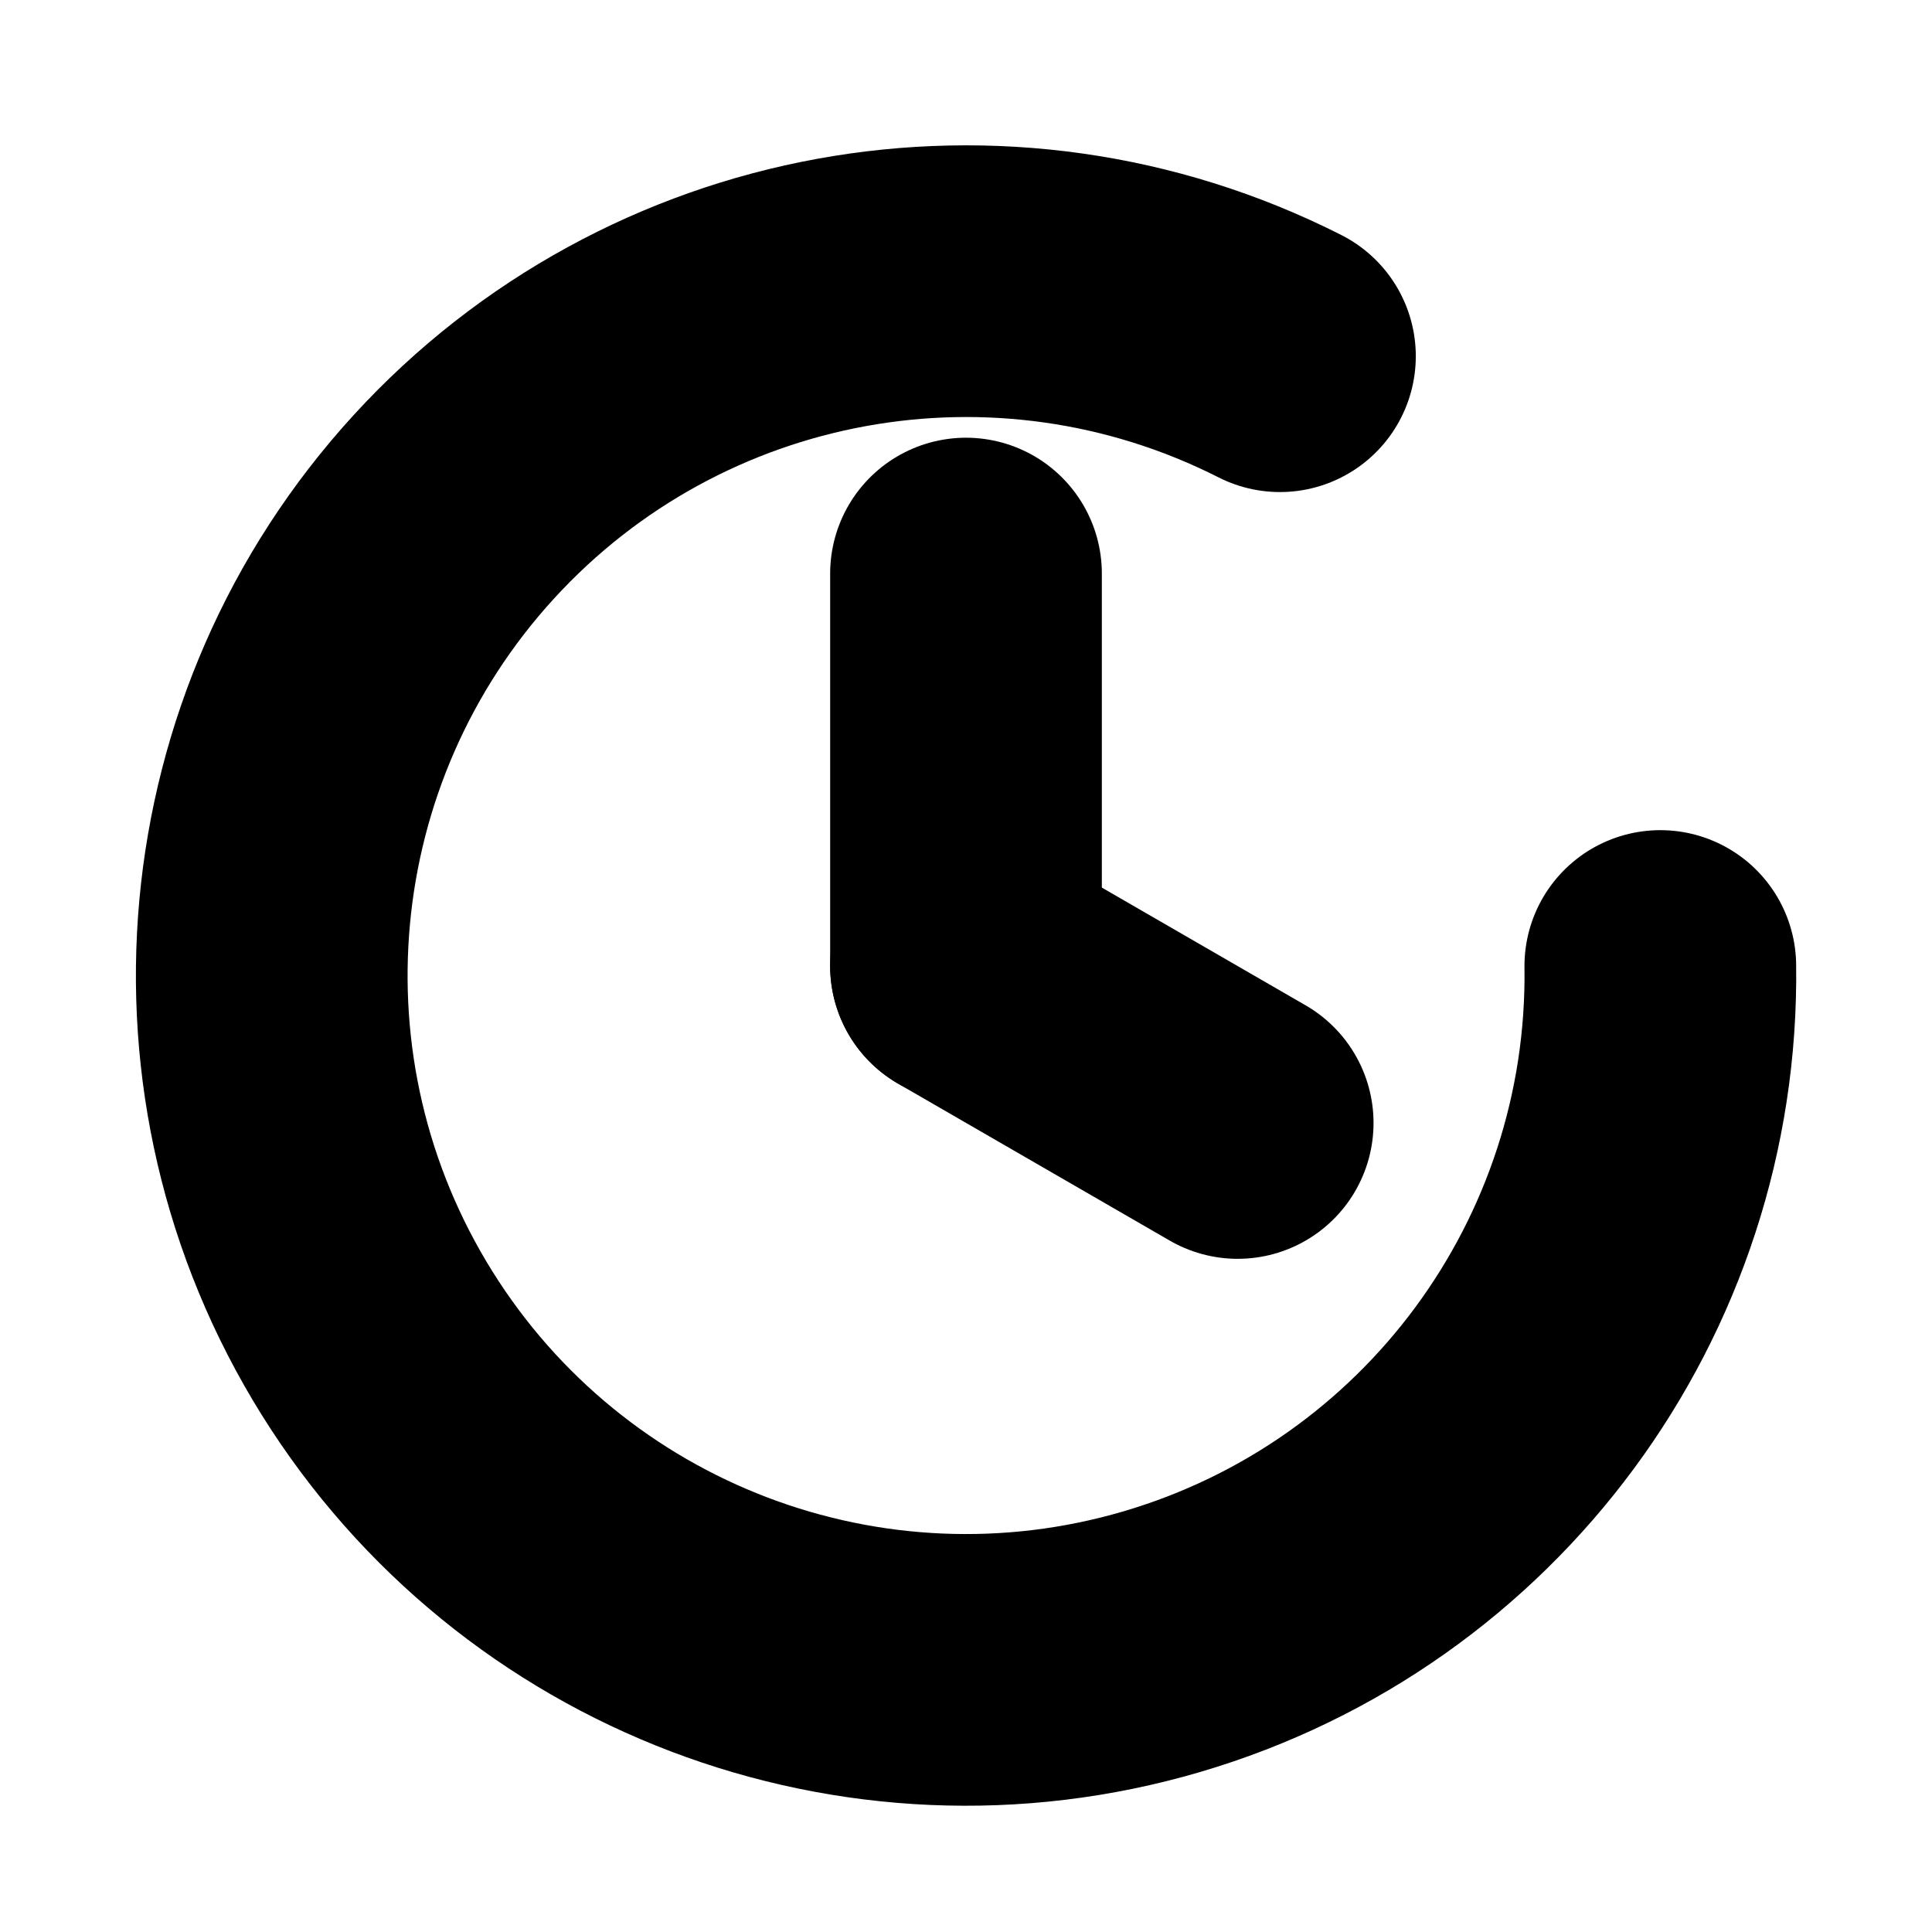
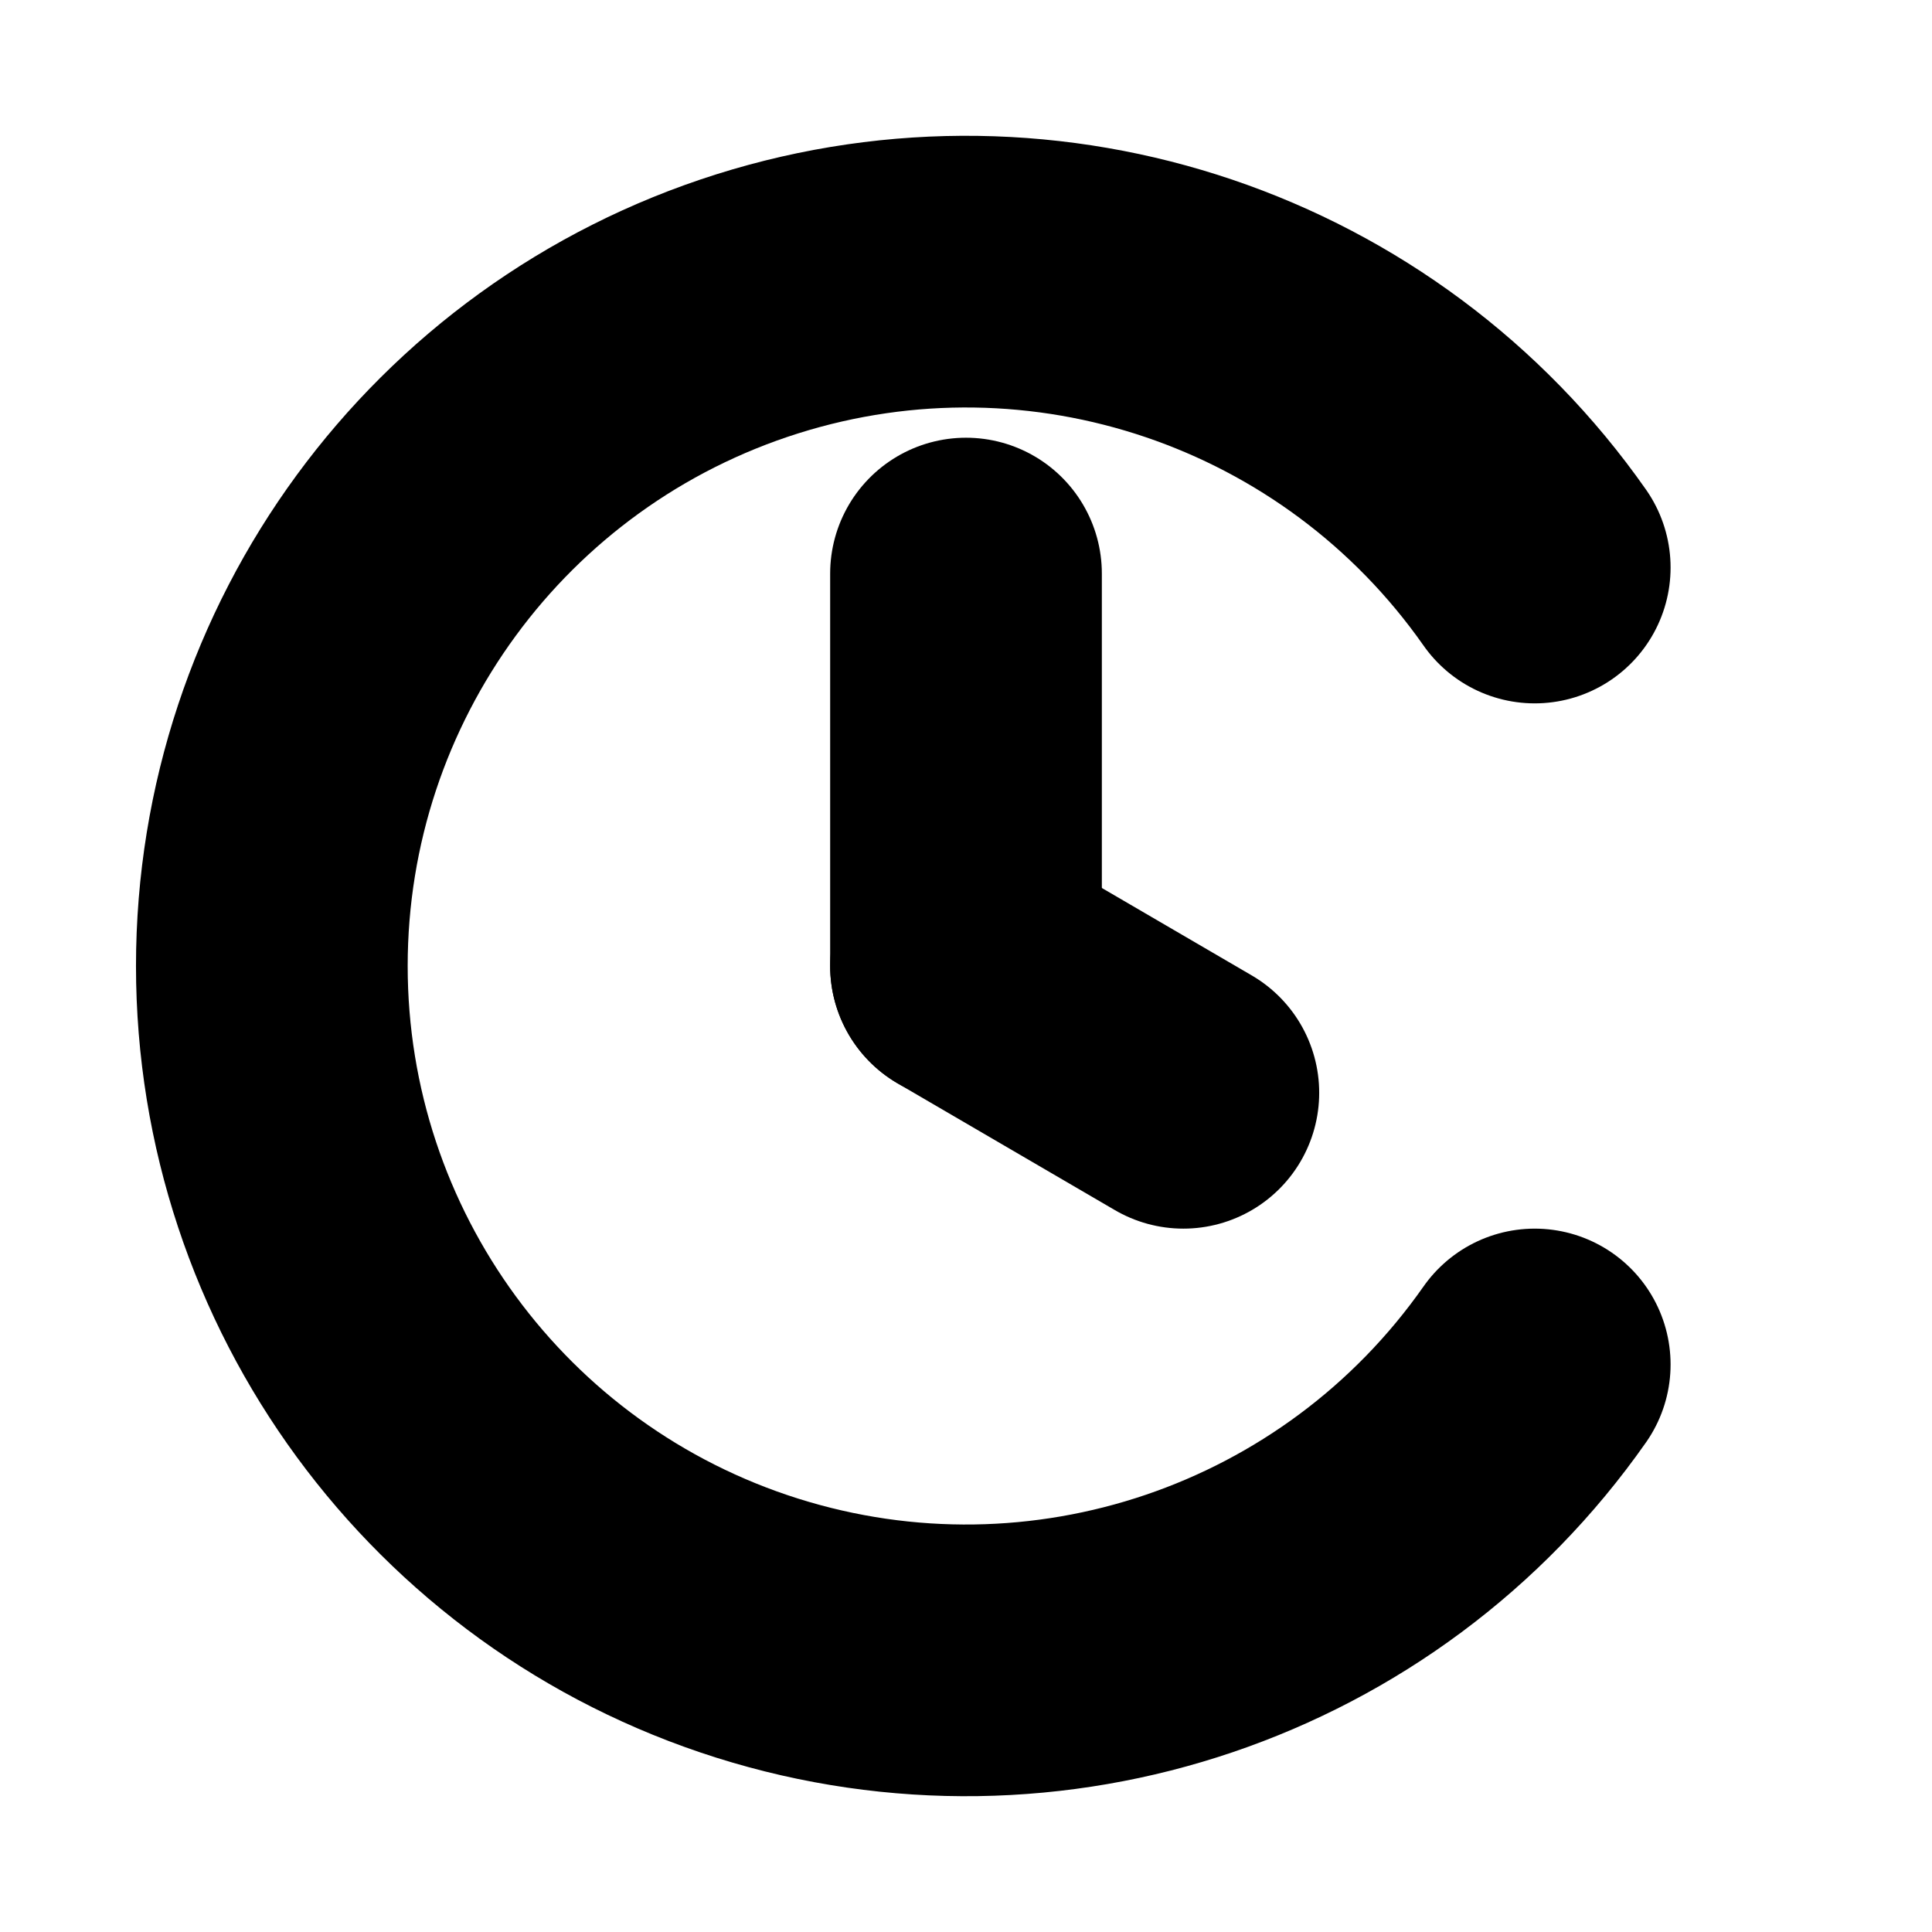
<svg xmlns="http://www.w3.org/2000/svg" aria-hidden="true" viewBox="0 0 32 32" fill="none" stroke="currentColor" stroke-width="4.5" stroke-linecap="round" stroke-linejoin="round">
-   <path d="M21.2 5.9A11.5 11.5 0 1 0 27.5 16" />
+   <path d="M25.42 9.40A11.5 11.5 0 1 0 25.42 22.60" />
  <path d="M16 16V9.5" />
-   <path d="M16 16l4.5 2.6" />
+   <path d="M16 16l3.6 2.1" />
</svg>
